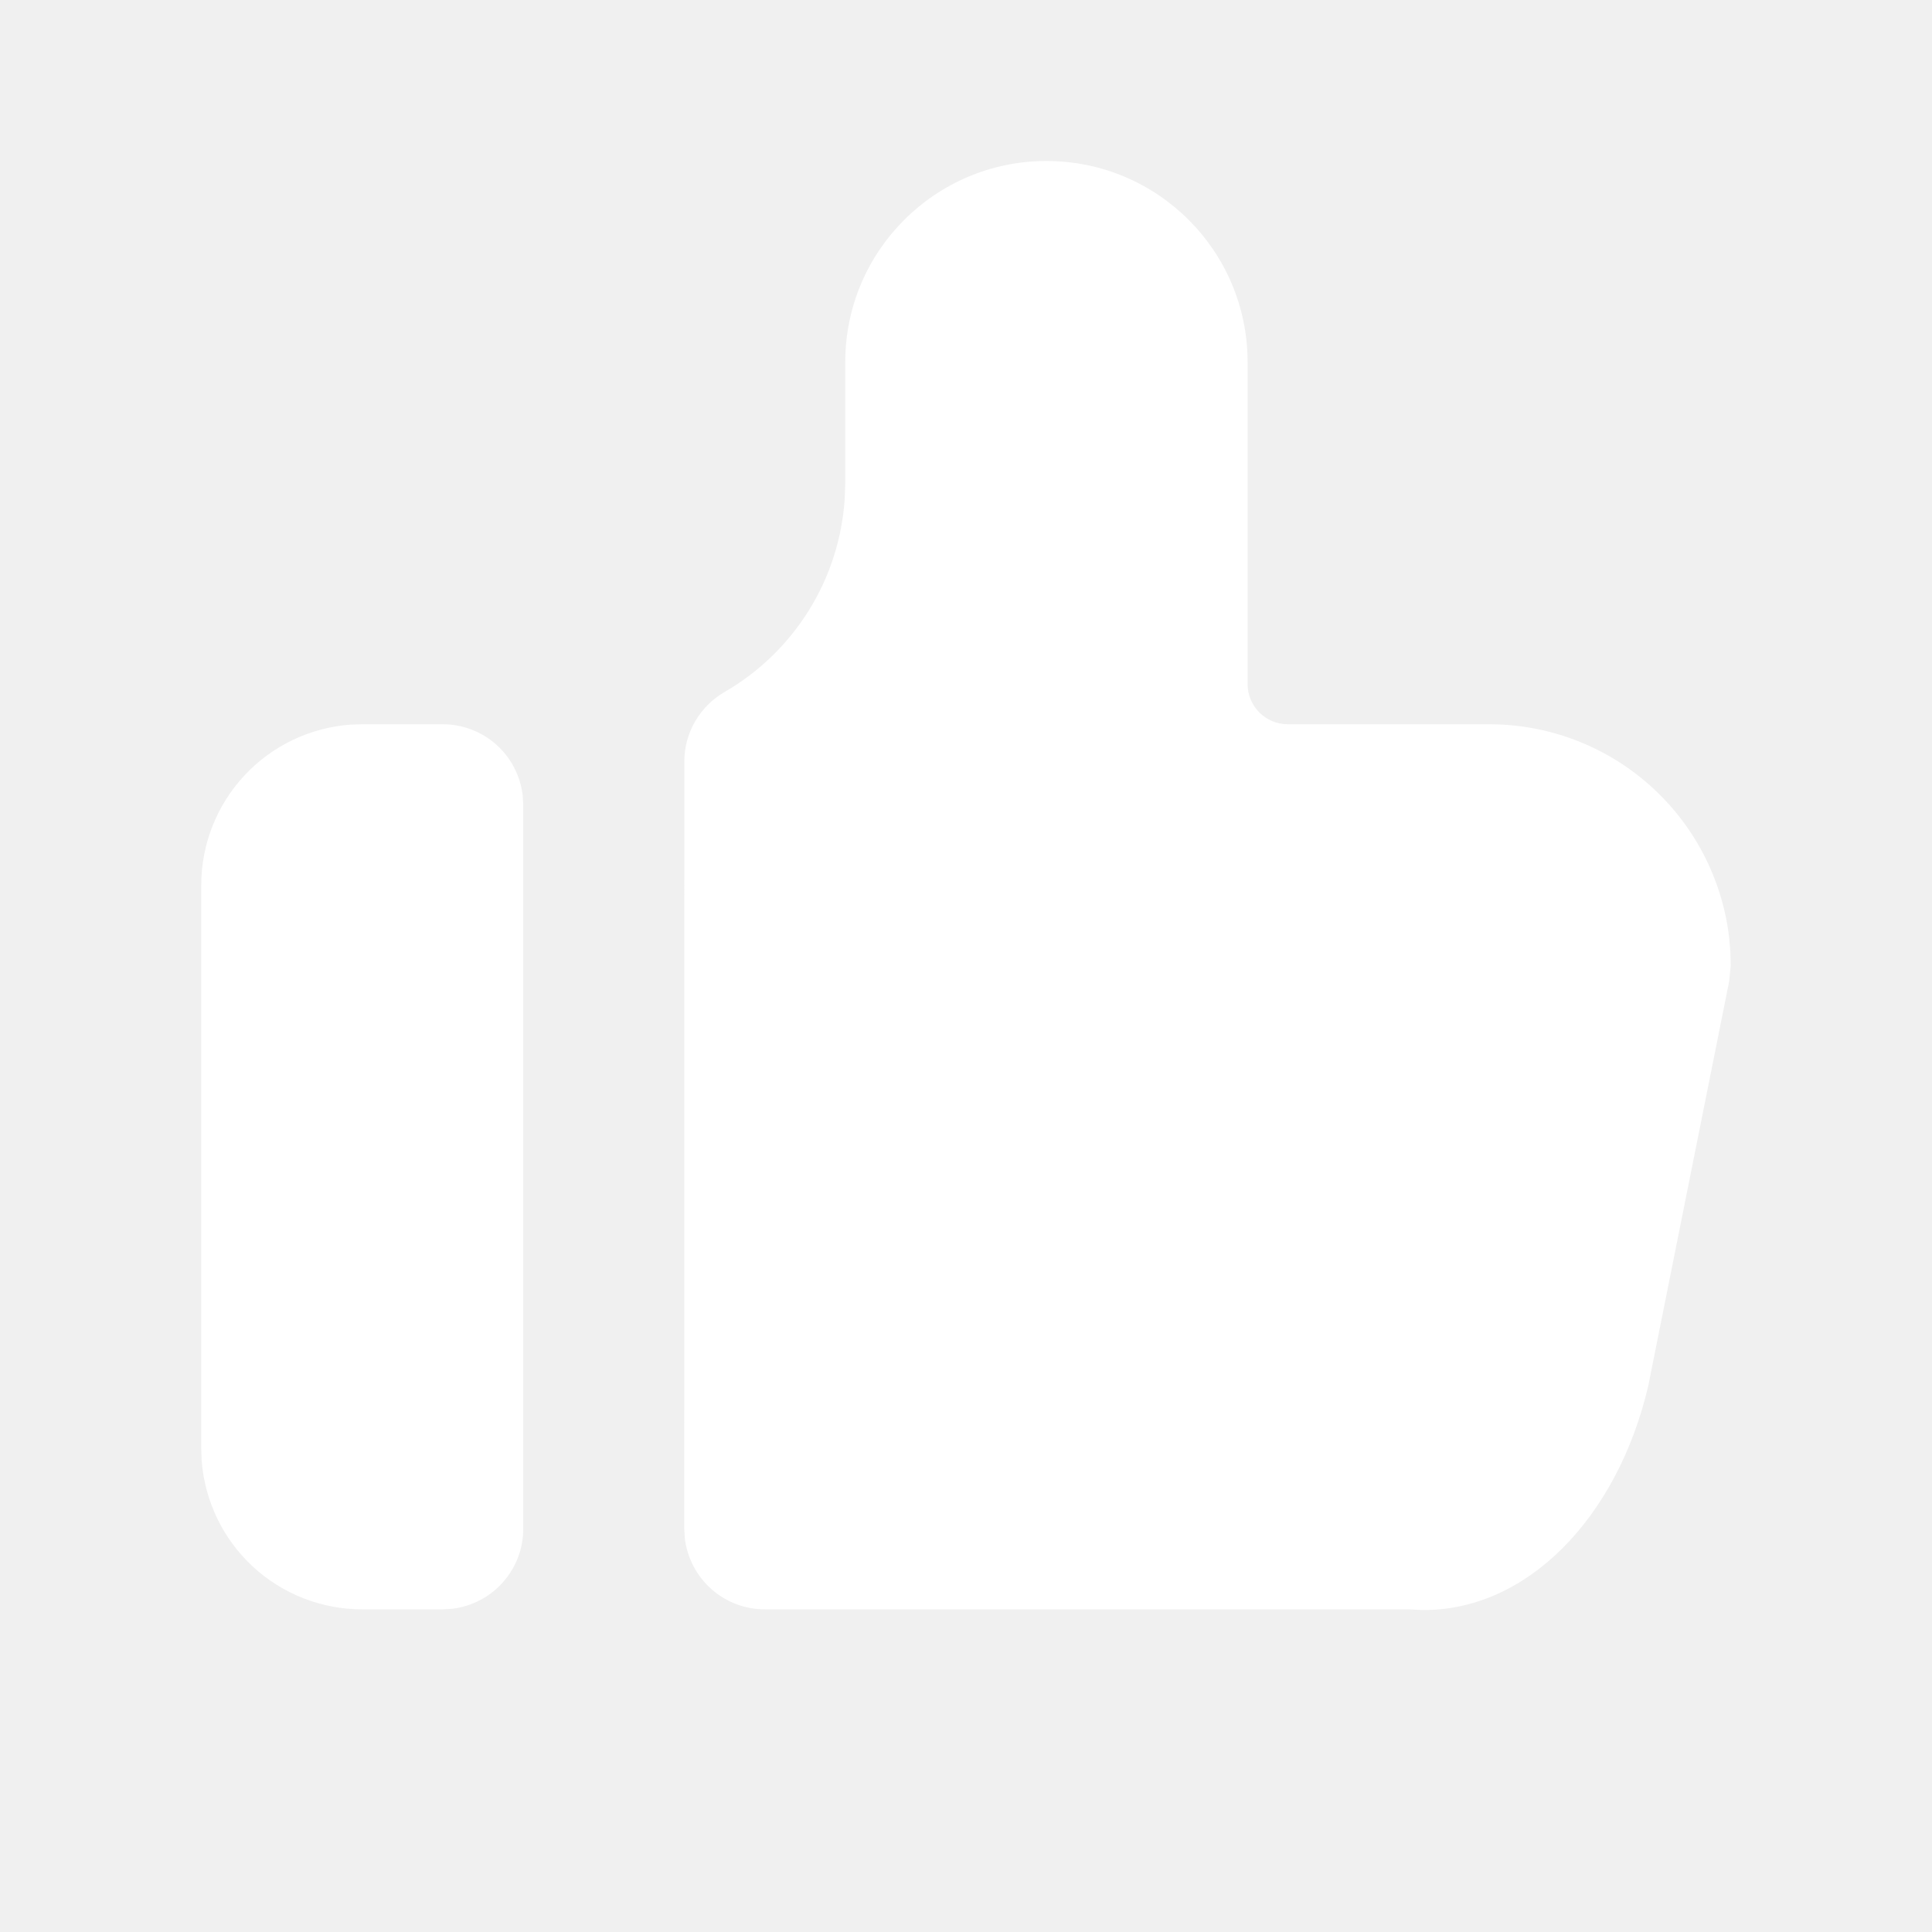
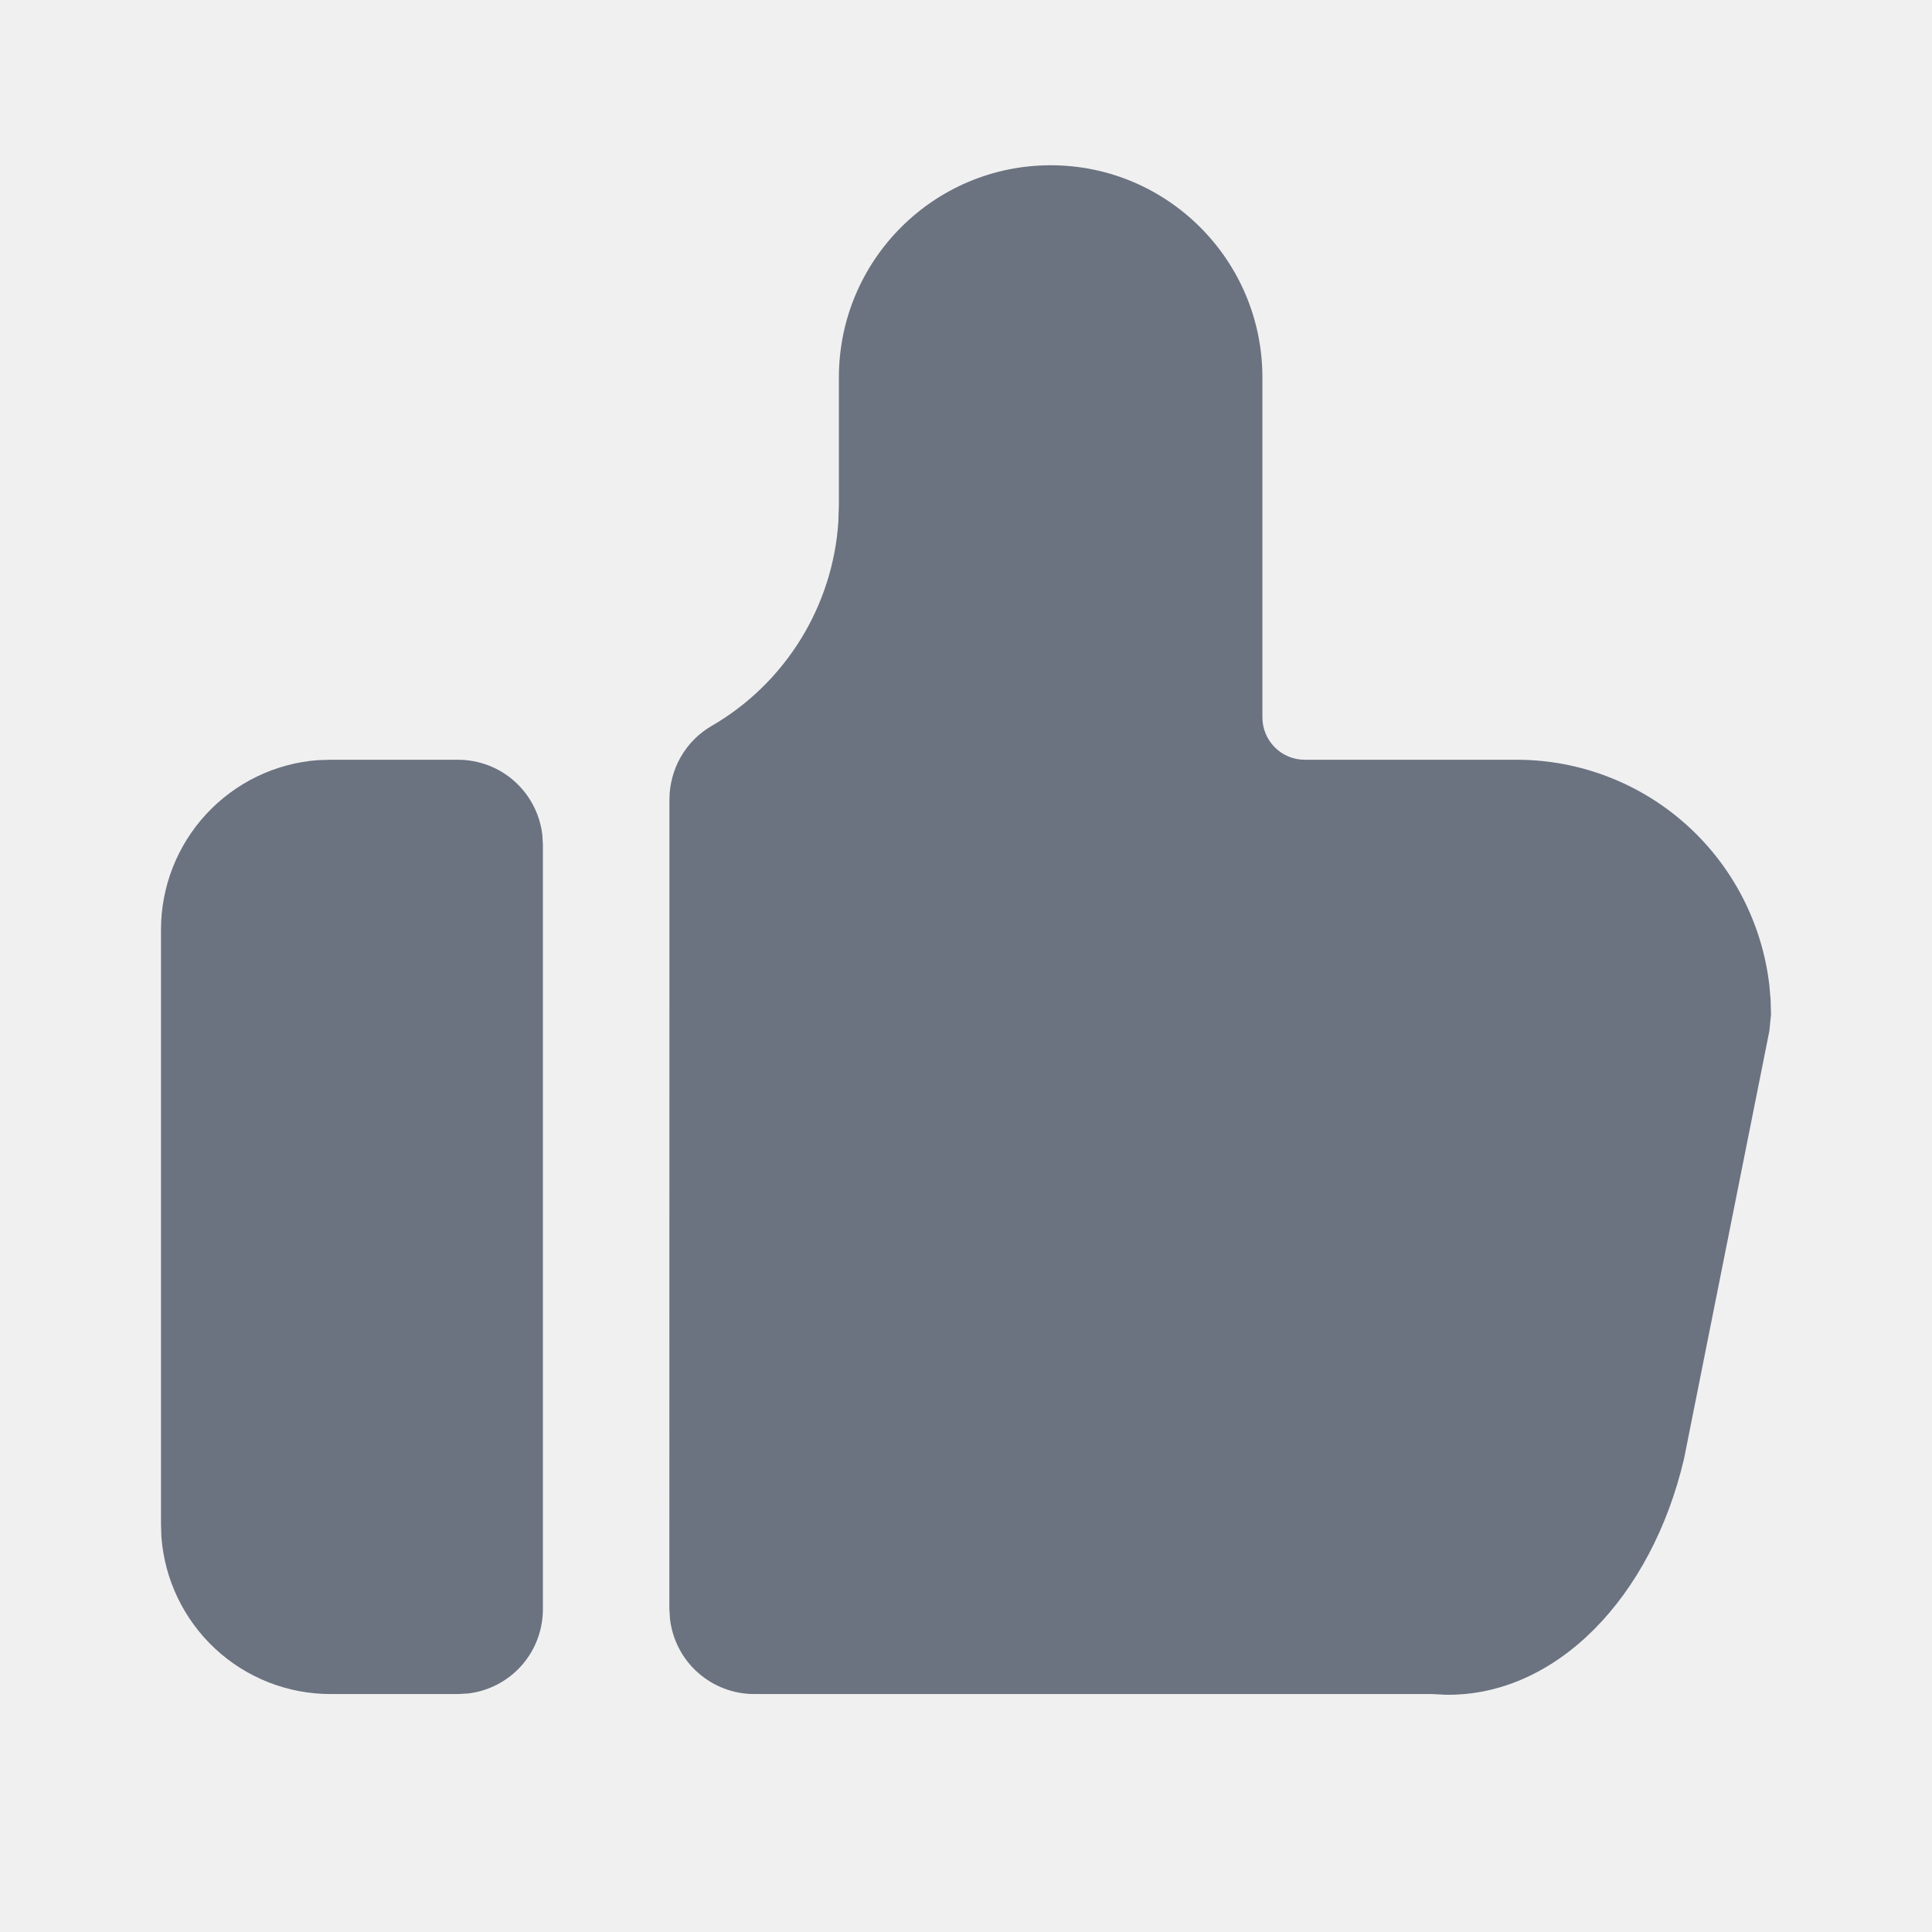
<svg xmlns="http://www.w3.org/2000/svg" width="24" height="24" viewBox="0 0 24 24" fill="none">
-   <path d="M12.999 2C14.379 2 15.498 3.118 15.498 4.498V8.497C15.498 8.773 15.721 8.997 15.998 8.997H18.5C19.235 8.997 19.945 9.266 20.494 9.755C21.043 10.243 21.394 10.916 21.48 11.646L21.495 11.819L21.5 11.995L21.48 12.191L20.474 17.221C20.093 18.846 18.972 20.016 17.664 20L17.5 19.992H9.5C9.255 19.992 9.019 19.902 8.836 19.739C8.653 19.577 8.536 19.352 8.507 19.109L8.5 18.992L8.501 9.461C8.501 9.285 8.547 9.113 8.635 8.961C8.723 8.81 8.849 8.684 9.001 8.596C9.427 8.35 9.786 8.002 10.047 7.584C10.307 7.167 10.46 6.691 10.493 6.2L10.5 5.998V4.999C10.5 4.866 10.5 4.693 10.5 4.498C10.5 3.119 11.619 2 12.999 2ZM5.5 8.997C5.745 8.997 5.981 9.087 6.164 9.249C6.347 9.412 6.464 9.636 6.493 9.879L6.5 9.996V18.992C6.5 19.237 6.41 19.473 6.247 19.656C6.085 19.839 5.86 19.956 5.617 19.985L5.5 19.992H4.5C3.995 19.992 3.509 19.802 3.139 19.459C2.769 19.116 2.543 18.646 2.505 18.143L2.5 17.993V10.996C2.5 10.492 2.69 10.006 3.034 9.636C3.377 9.266 3.847 9.04 4.35 9.002L4.5 8.997H5.5Z" fill="white" />
+   <path d="M13.052 2.053C14.504 2.053 15.682 3.234 15.682 4.689V8.911C15.682 9.202 15.917 9.438 16.208 9.438H18.842C19.616 9.438 20.363 9.723 20.941 10.238C21.52 10.754 21.888 11.464 21.979 12.234L21.995 12.418L22 12.604L21.979 12.81L20.92 18.119C20.519 19.835 19.339 21.07 17.962 21.053L17.789 21.044H9.368C9.11 21.044 8.862 20.949 8.669 20.777C8.476 20.606 8.353 20.369 8.323 20.112L8.315 19.989L8.316 9.928C8.317 9.743 8.366 9.561 8.458 9.401C8.55 9.241 8.683 9.108 8.843 9.016C9.292 8.756 9.669 8.388 9.943 7.947C10.217 7.506 10.379 7.005 10.414 6.486L10.421 6.273V4.689C10.421 3.234 11.599 2.053 13.052 2.053Z" fill="#6B7280" />
+   <path d="M5.691 9.438C5.949 9.439 6.198 9.533 6.391 9.705C6.583 9.877 6.707 10.114 6.737 10.37L6.744 10.493V19.989C6.744 20.248 6.65 20.497 6.479 20.69C6.307 20.884 6.07 21.007 5.814 21.037L5.691 21.044H4.105C3.574 21.044 3.062 20.843 2.673 20.481C2.284 20.12 2.045 19.623 2.005 19.093L2 18.934V11.549C2 11.017 2.2 10.504 2.562 10.113C2.923 9.723 3.418 9.483 3.947 9.443L4.105 9.438H5.691Z" fill="#6B7280" />
</svg>
